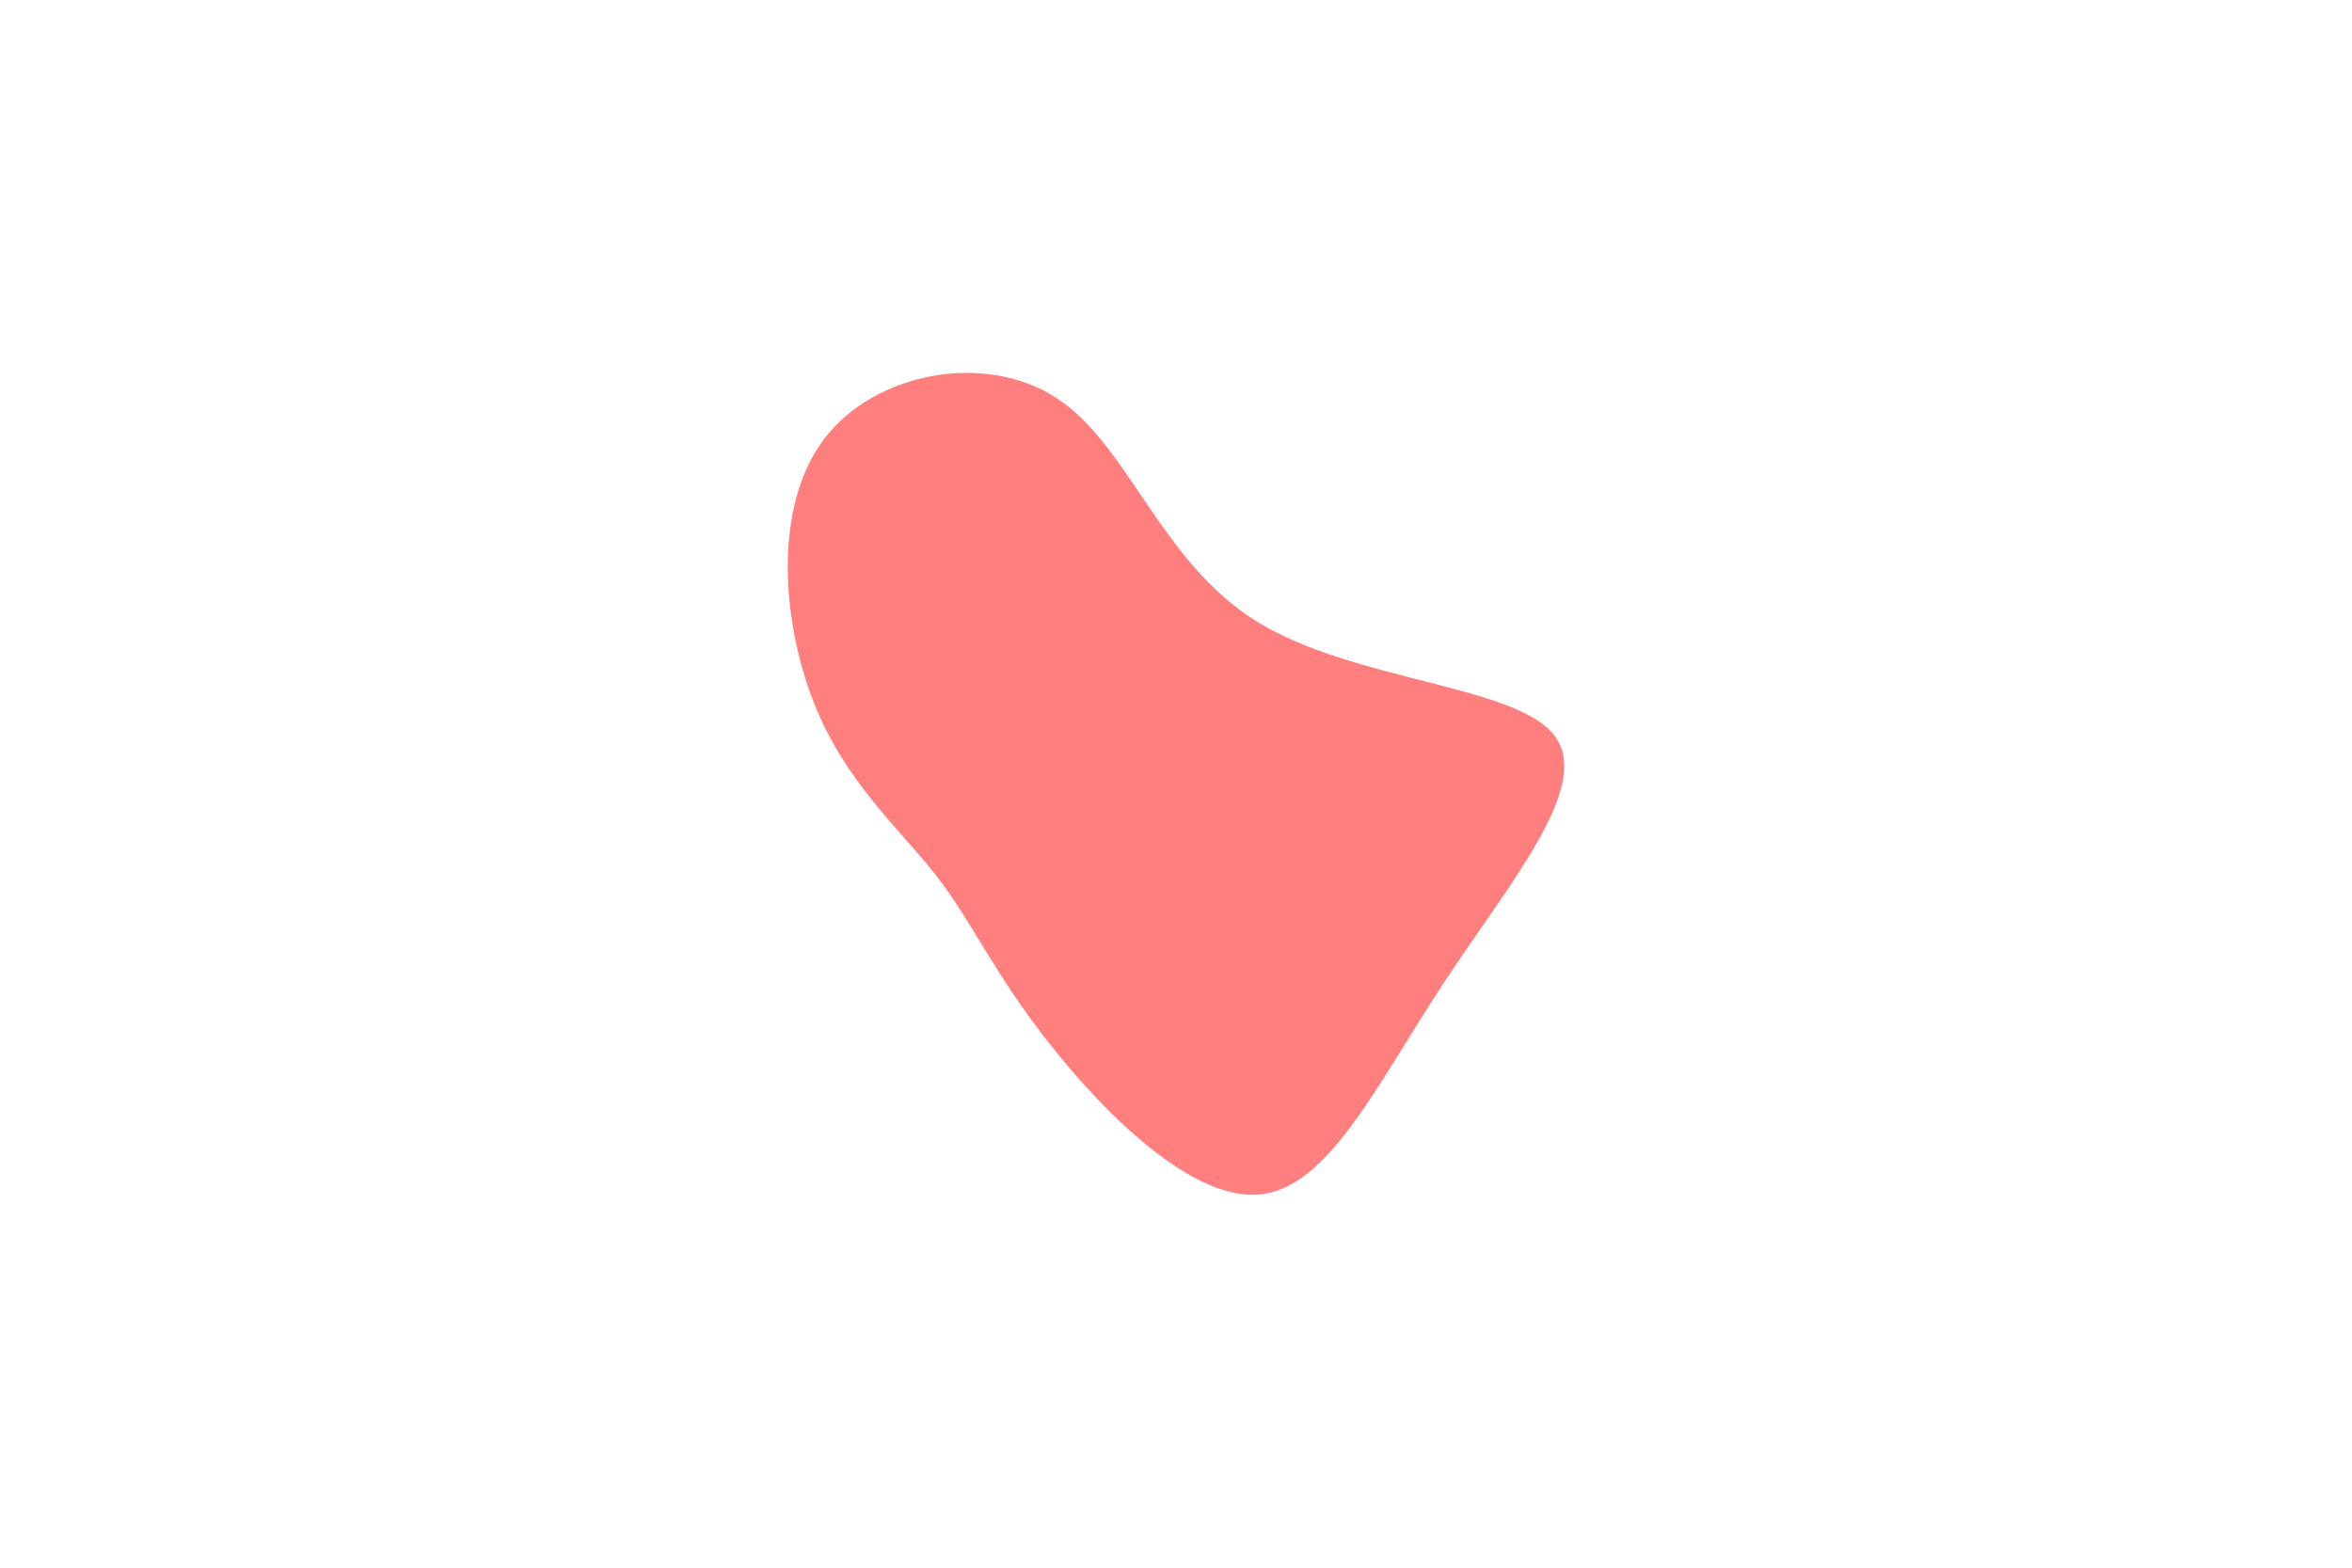
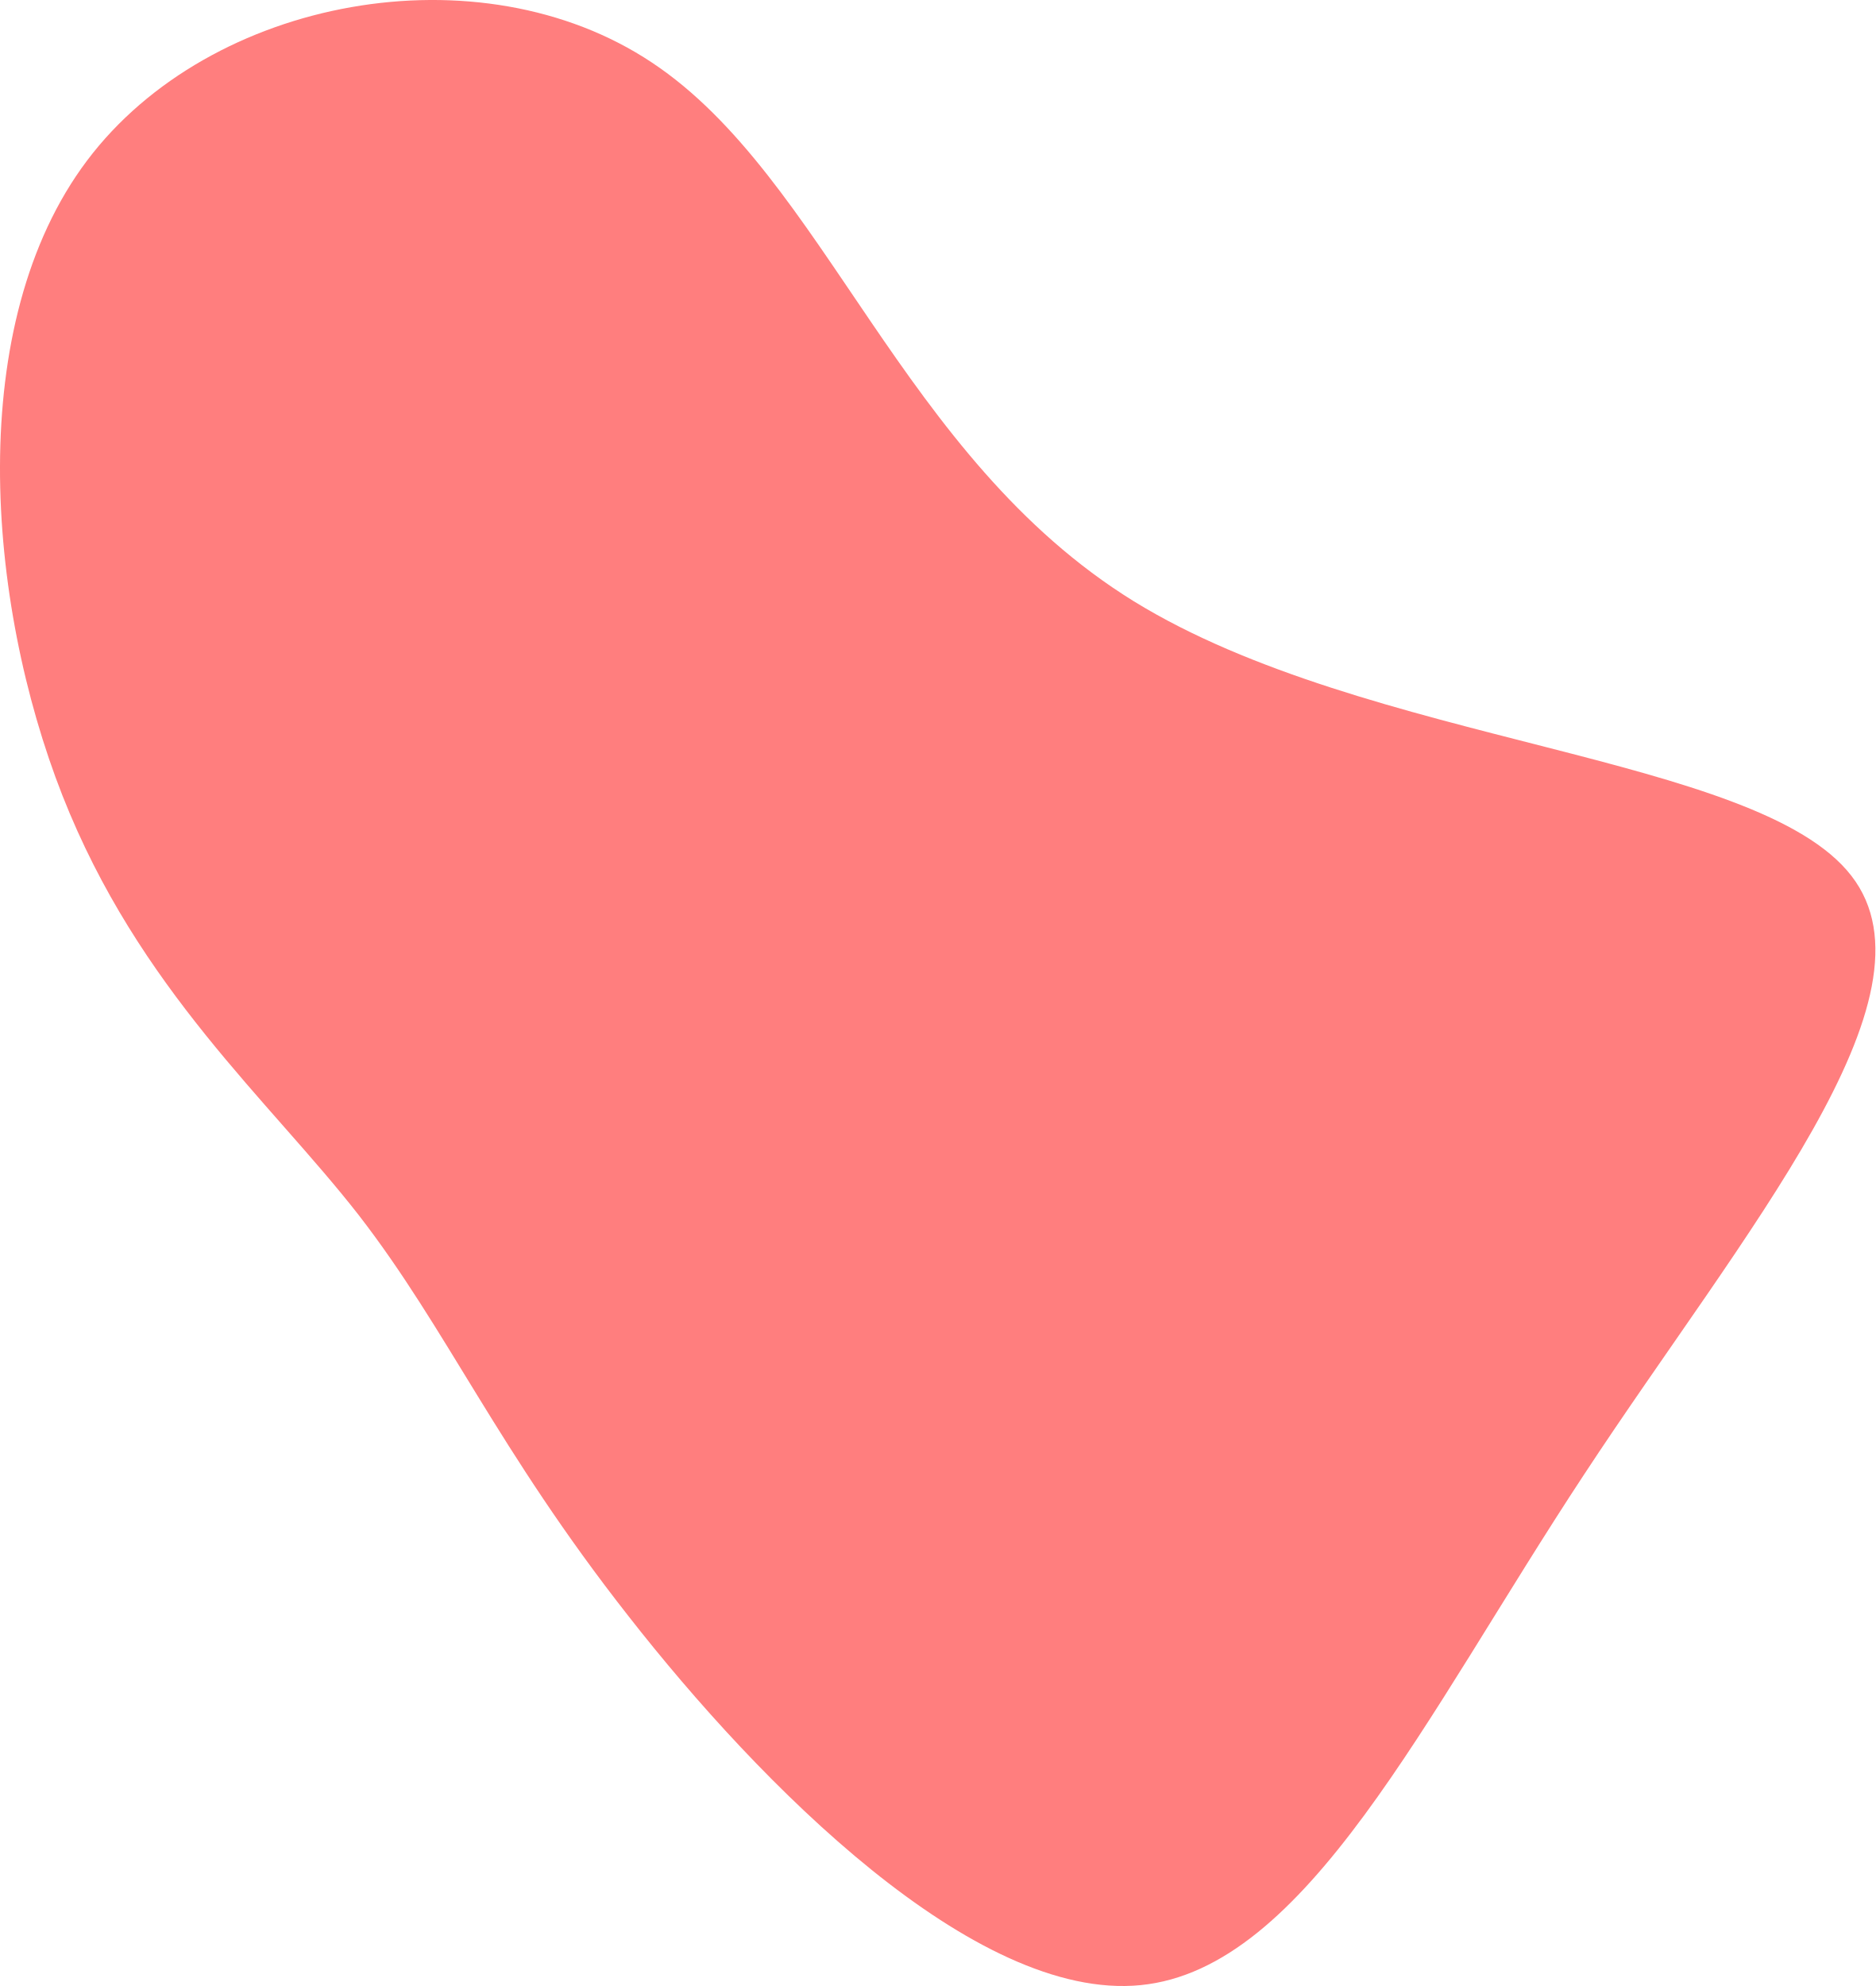
- <svg xmlns="http://www.w3.org/2000/svg" id="visual" viewBox="0 0 900 600" width="900" height="600" version="1.1">
+ <svg xmlns="http://www.w3.org/2000/svg" id="visual" version="1.1" viewBox="301.45 142.72 297.1 314.56">
  <g transform="translate(420.0497 302.5425)">
    <path d="M61 -64.6C98 -41.8 159.8 -40.4 174.7 -21.1C189.6 -1.9 157.6 35.3 132.3 73.8C107 112.2 88.4 152 62.1 154.6C35.8 157.2 1.8 122.8 -19 96.2C-39.9 69.6 -47.7 50.8 -61.8 32.6C-76 14.4 -96.6 -3.1 -108.7 -33.8C-120.8 -64.6 -124.3 -108.5 -104.8 -134.4C-85.3 -160.3 -42.6 -168.1 -15.3 -149.9C12.1 -131.7 24.1 -87.4 61 -64.6" fill="#ff7e7e" />
  </g>
</svg>
